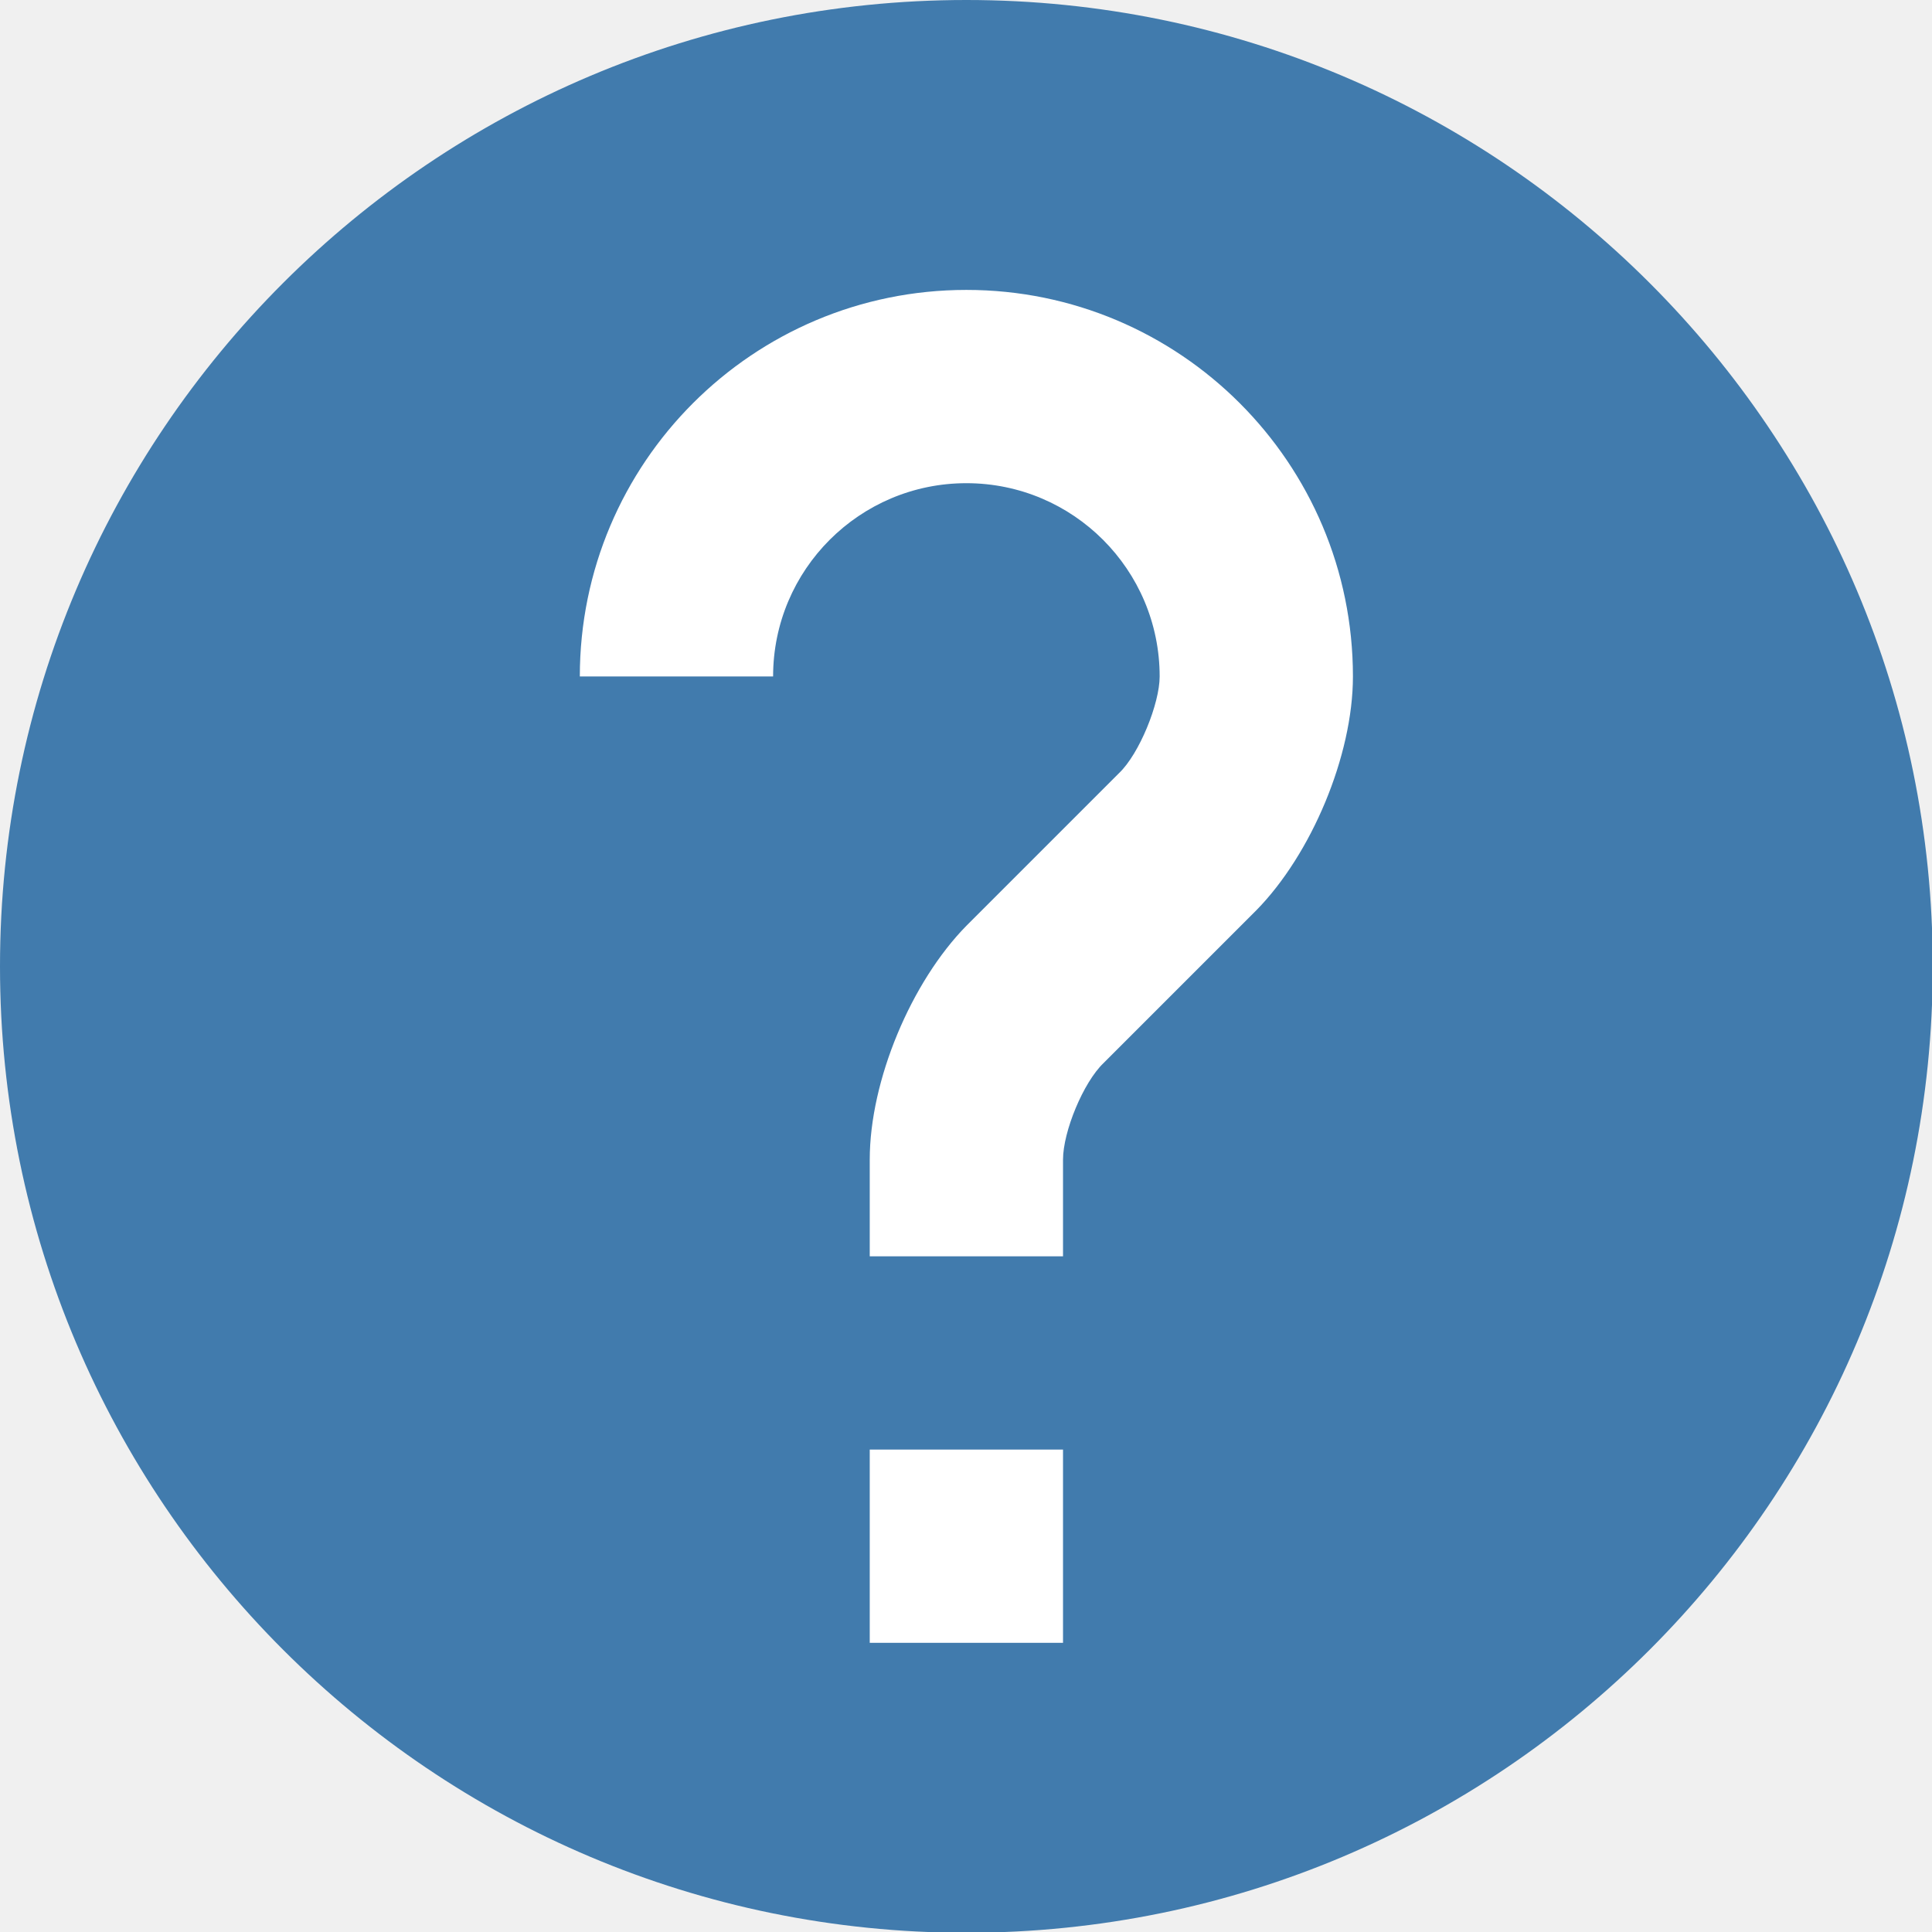
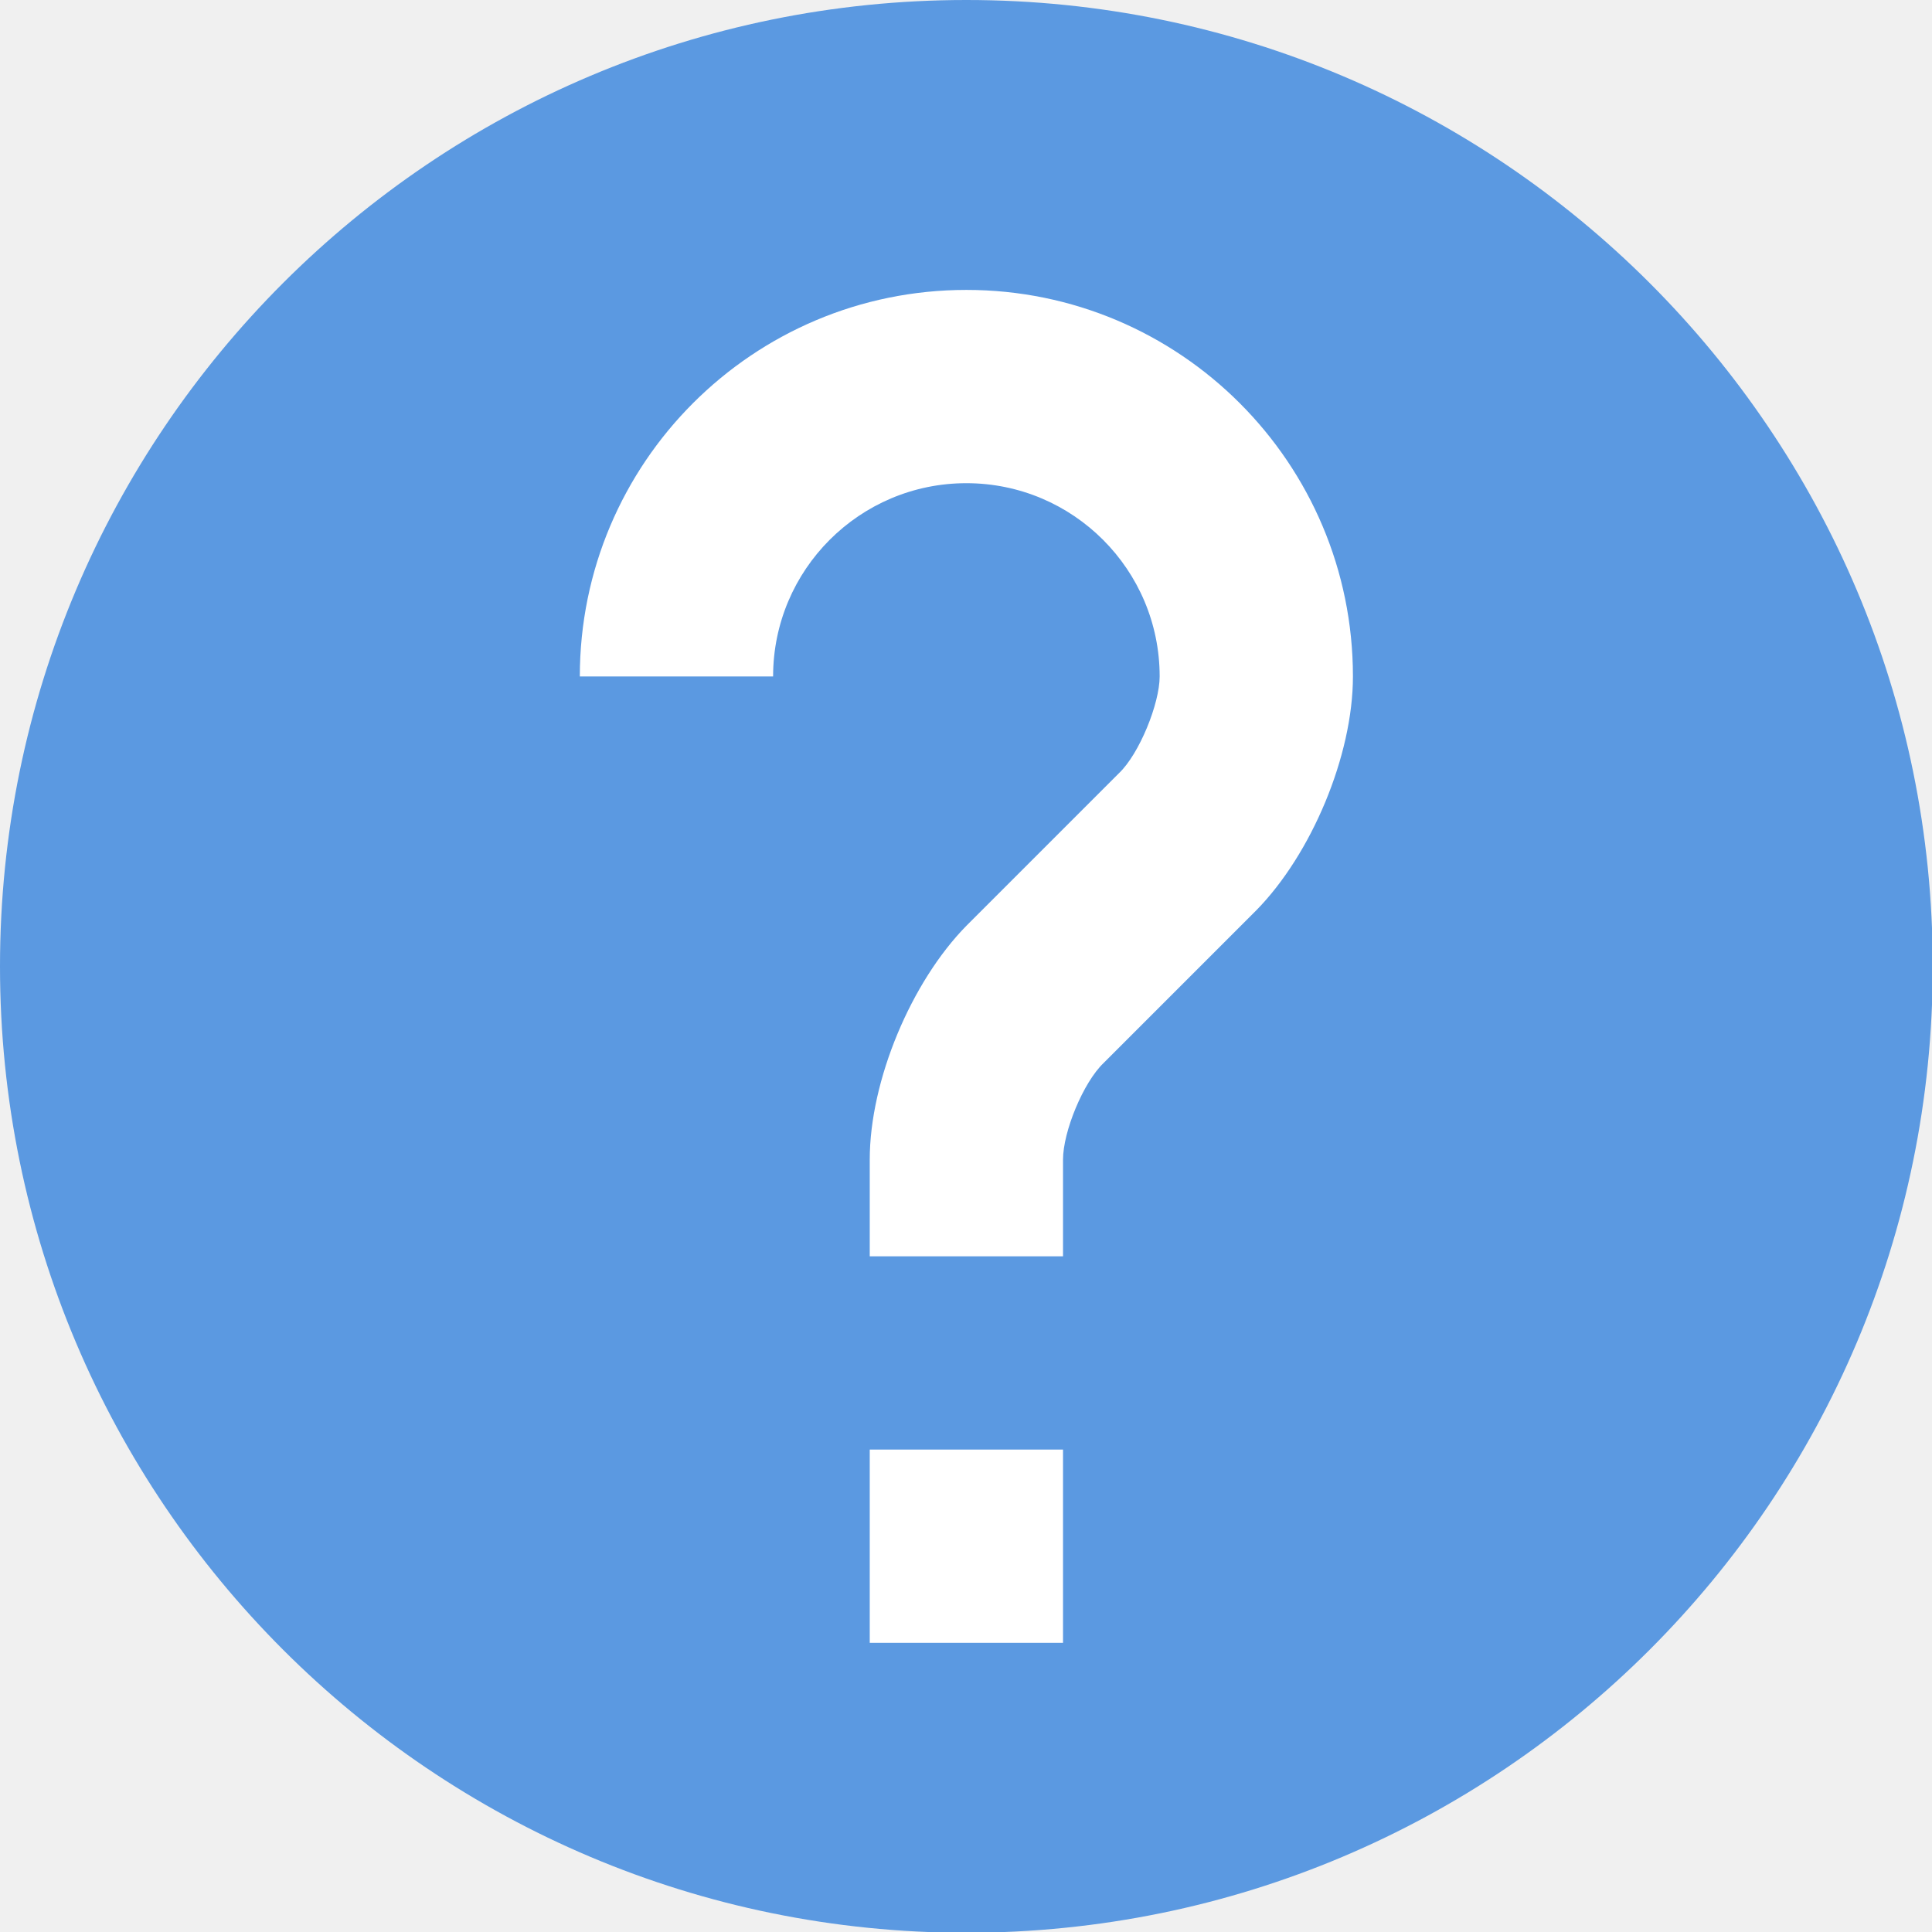
<svg xmlns="http://www.w3.org/2000/svg" viewBox="0 0 612 612">
  <defs />
  <circle cx="302.923" cy="308" r="298.538" fill="#fff" />
-   <path fill="#417bad" d="M306.12 612.24a306.12 306.12 0 110-612.24 306.12 306.12 0 010 612.24zm61.224-397.956c0 8.571-6.429 24.49-12.857 30.612l-48.367 48.367c-17.449 17.755-30.612 48.98-30.612 74.081v30.612h61.224v-30.612c0-8.877 6.429-24.49 12.857-30.612l48.367-48.367c17.449-17.755 30.612-48.98 30.612-74.081a122.448 122.448 0 10-244.896 0h61.224a61.224 61.224 0 11122.448 0zM275.508 459.18v61.224h61.224V459.18h-61.224z" />
+   <path fill="#5b99e1" d="M306.12 612.24a306.12 306.12 0 110-612.24 306.12 306.12 0 010 612.24zm61.224-397.956c0 8.571-6.429 24.49-12.857 30.612l-48.367 48.367c-17.449 17.755-30.612 48.98-30.612 74.081v30.612h61.224v-30.612c0-8.877 6.429-24.49 12.857-30.612l48.367-48.367c17.449-17.755 30.612-48.98 30.612-74.081a122.448 122.448 0 10-244.896 0h61.224a61.224 61.224 0 11122.448 0zM275.508 459.18v61.224h61.224V459.18h-61.224z" />
</svg>
